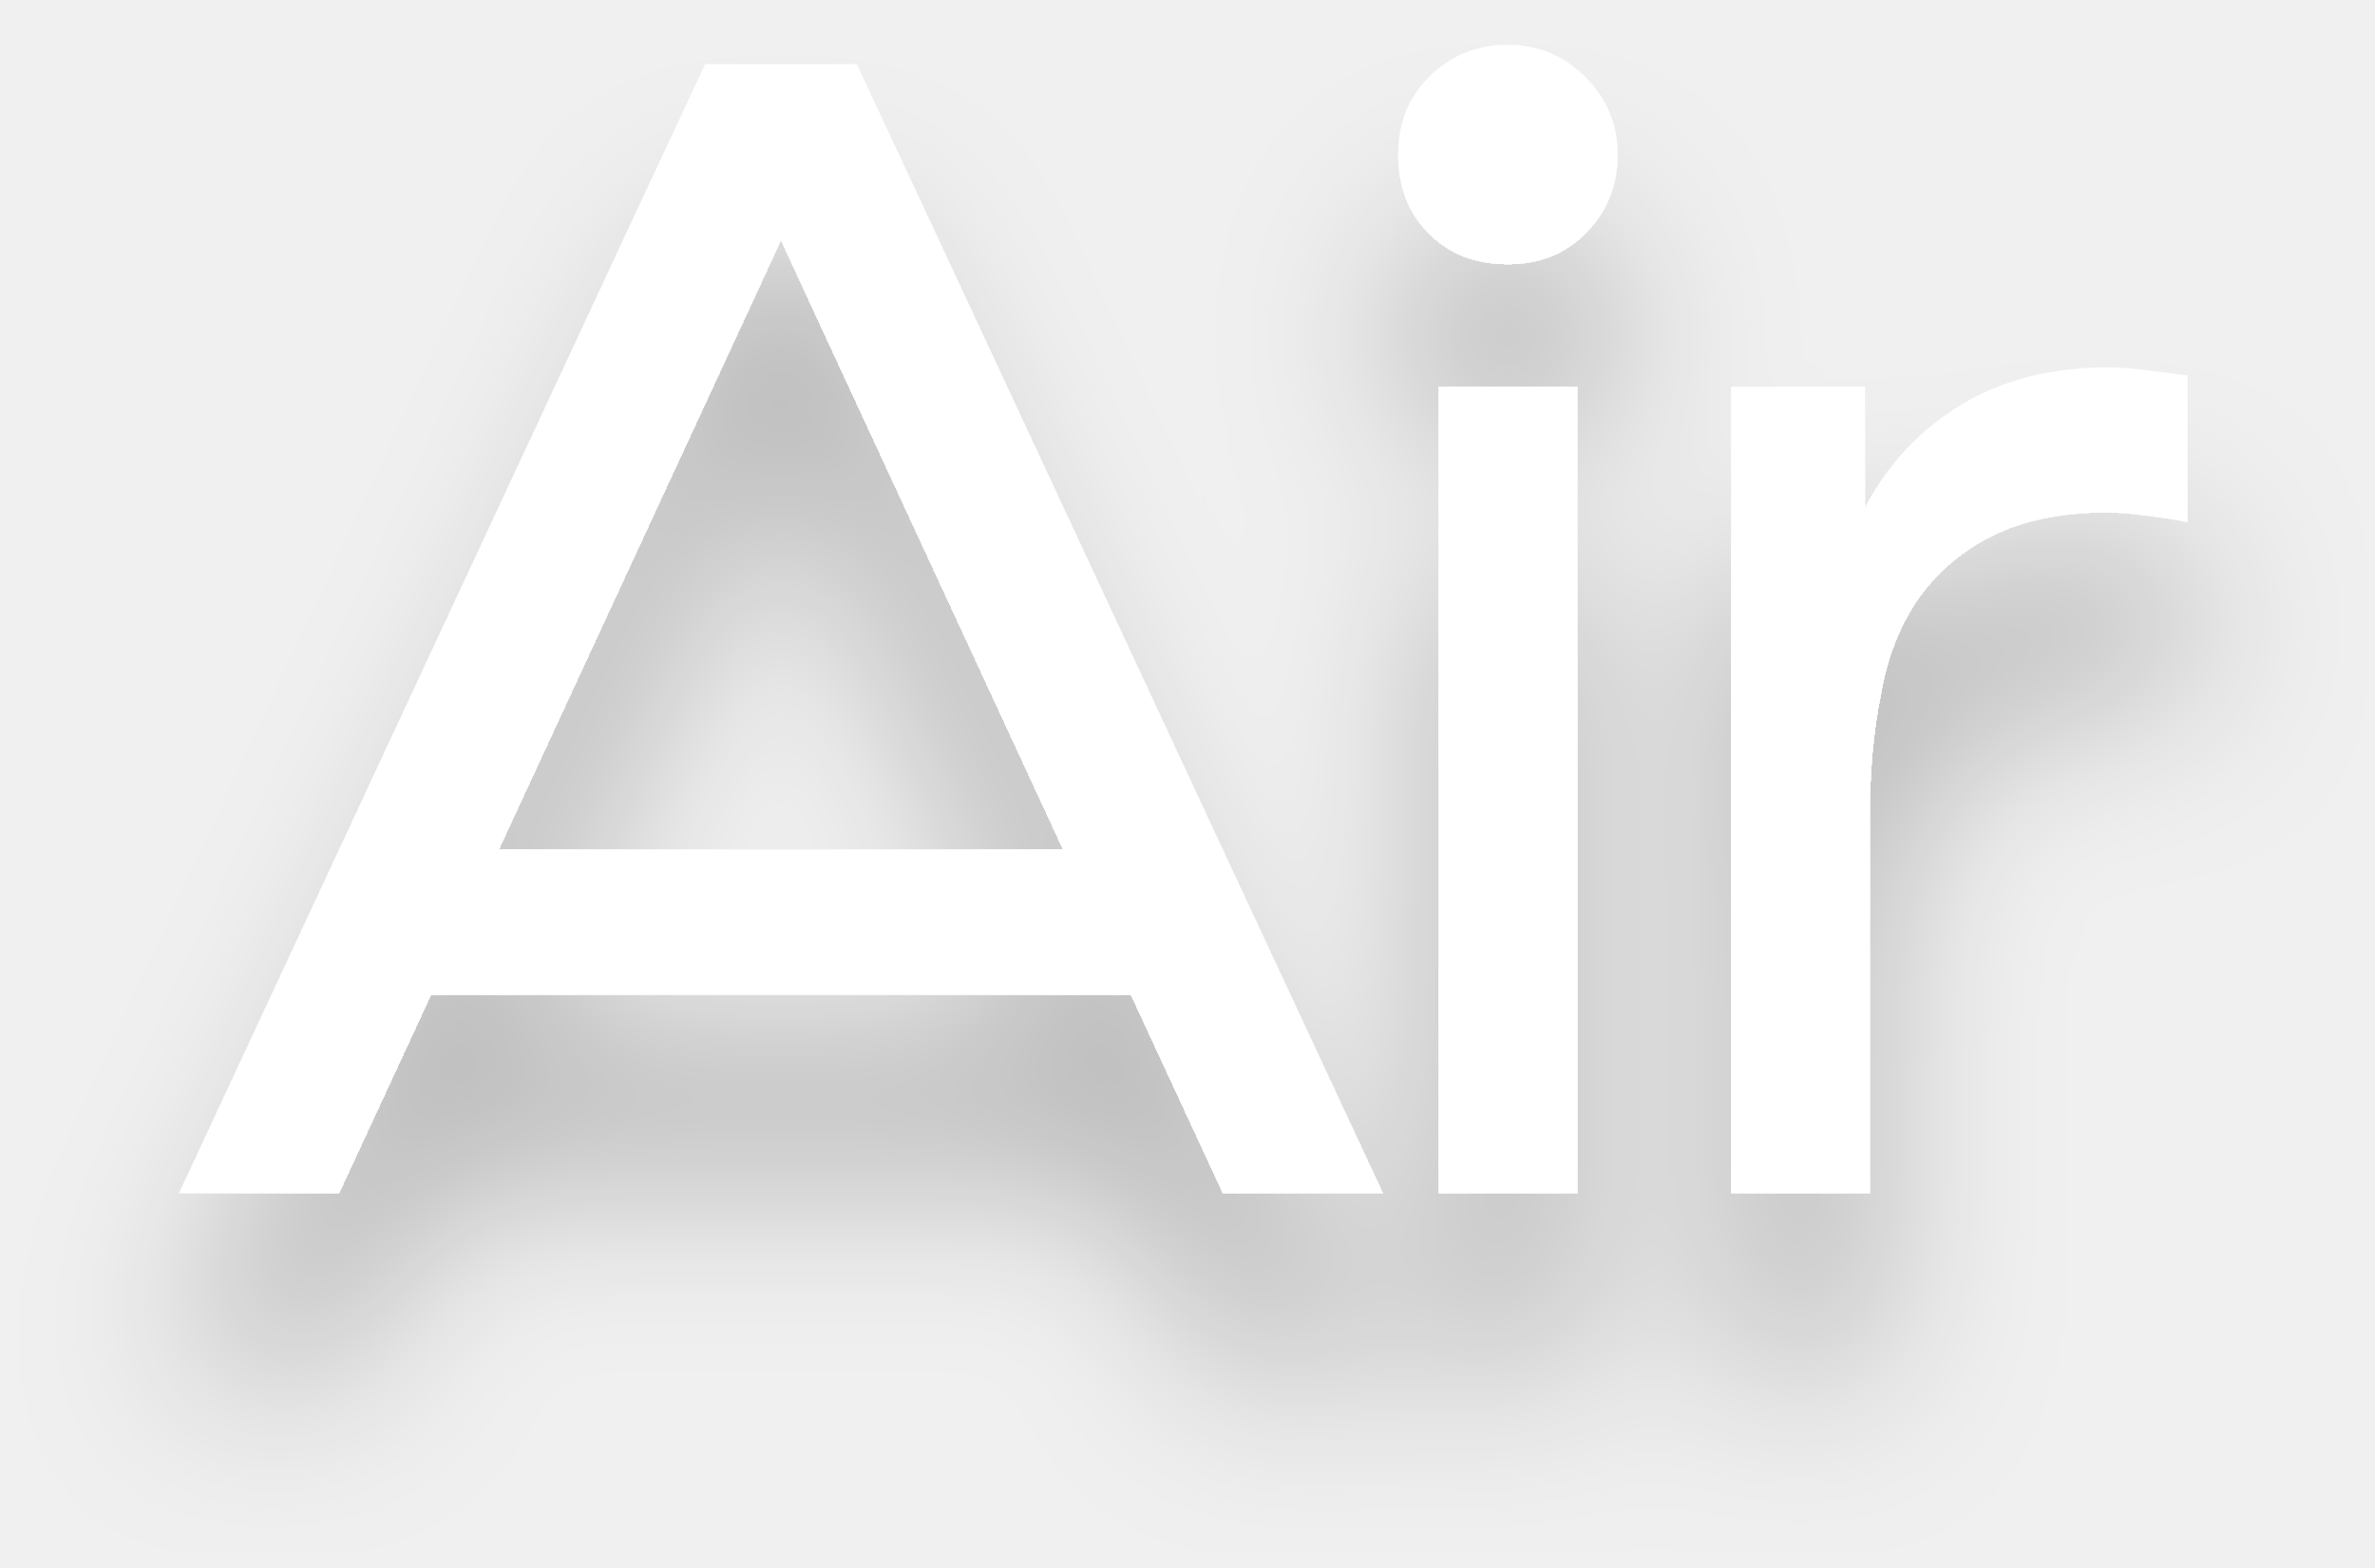
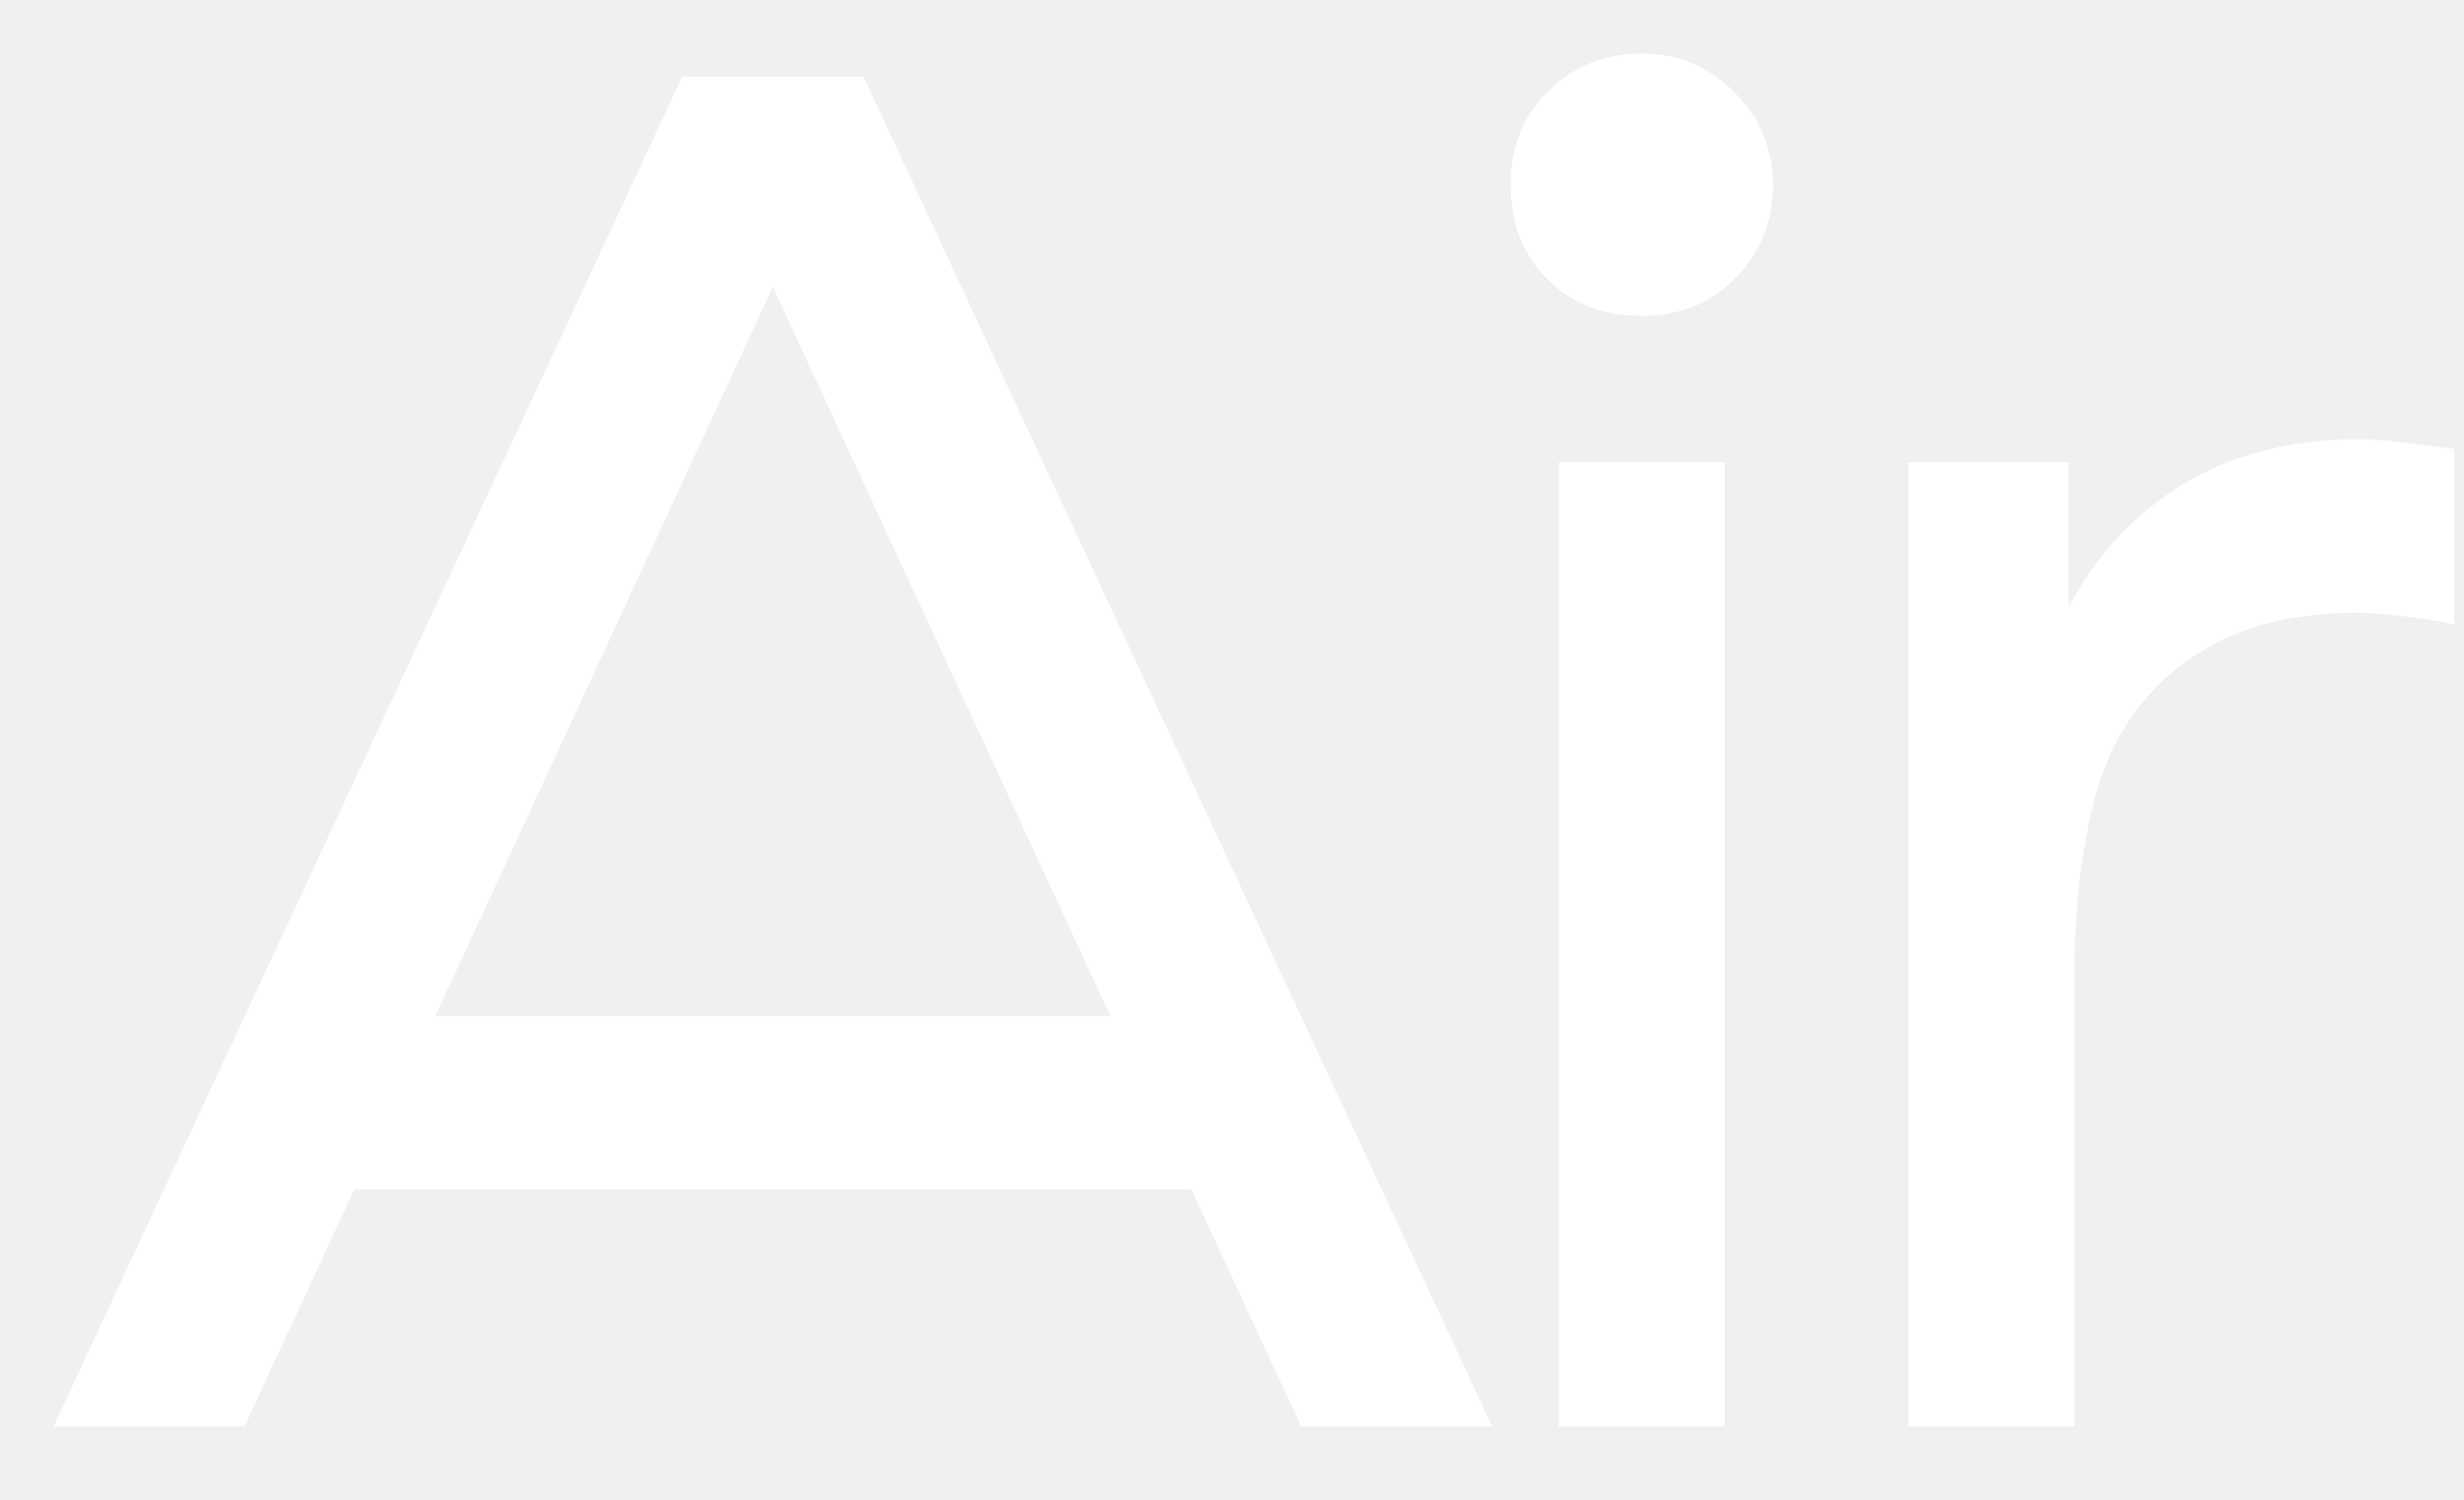
- <svg xmlns="http://www.w3.org/2000/svg" width="53" height="35" viewBox="0 0 53 35" fill="none">
-   <g filter="url(#filter0_d_22904_1308)">
-     <path d="M11.128 18.964L17.428 5.356L23.728 18.964H11.128ZM25.24 22.204L27.292 26.632H30.856L19.12 1.432H15.736L4 26.632H7.564L9.616 22.204H25.24Z" fill="white" />
-     <path d="M31.203 3.448C31.203 4.168 31.419 4.744 31.887 5.212C32.355 5.68 32.931 5.896 33.651 5.896C34.334 5.896 34.91 5.68 35.379 5.212C35.846 4.744 36.099 4.168 36.099 3.448C36.099 2.764 35.846 2.188 35.379 1.72C34.91 1.252 34.334 1 33.651 1C32.931 1 32.355 1.252 31.887 1.72C31.419 2.188 31.203 2.764 31.203 3.448ZM35.199 8.632H32.102V26.632H35.199V8.632Z" fill="white" />
-     <path d="M41.618 11.332V8.632H38.63V26.632H41.726V18.244C41.726 17.236 41.798 16.336 41.978 15.472C42.122 14.644 42.41 13.924 42.842 13.312C43.274 12.736 43.814 12.268 44.498 11.944C45.146 11.62 46.01 11.44 47.018 11.44C47.342 11.44 47.63 11.476 47.918 11.512C48.206 11.548 48.494 11.584 48.818 11.656V8.38C48.53 8.344 48.242 8.308 47.954 8.272C47.666 8.236 47.342 8.2 47.054 8.2C45.758 8.2 44.678 8.488 43.778 9.028C42.878 9.568 42.158 10.324 41.618 11.332Z" fill="white" />
-   </g>
-   <defs>
-     <filter id="filter0_d_22904_1308" x="0" y="1" width="52.816" height="33.633" filterUnits="userSpaceOnUse" color-interpolation-filters="sRGB">
-       <feFlood flood-opacity="0" result="BackgroundImageFix" />
-       <feColorMatrix in="SourceAlpha" type="matrix" values="0 0 0 0 0 0 0 0 0 0 0 0 0 0 0 0 0 0 127 0" result="hardAlpha" />
-       <feOffset dy="4" />
-       <feGaussianBlur stdDeviation="2" />
-       <feComposite in2="hardAlpha" operator="out" />
-       <feColorMatrix type="matrix" values="0 0 0 0 0 0 0 0 0 0 0 0 0 0 0 0 0 0 0.25 0" />
-       <feBlend mode="normal" in2="BackgroundImageFix" result="effect1_dropShadow_22904_1308" />
-       <feBlend mode="normal" in="SourceGraphic" in2="effect1_dropShadow_22904_1308" result="shape" />
-     </filter>
-   </defs>
+ <svg xmlns="http://www.w3.org/2000/svg" width="46" height="28" viewBox="0 0 46 28" fill="none">
+   <path d="M8.128 18.964L14.428 5.356L20.728 18.964H8.128ZM22.24 22.204L24.292 26.632H27.856L16.12 1.432H12.736L1 26.632H4.564L6.616 22.204H22.24Z" fill="white" />
+   <path d="M28.203 3.448C28.203 4.168 28.419 4.744 28.887 5.212C29.355 5.68 29.93 5.896 30.651 5.896C31.334 5.896 31.91 5.68 32.379 5.212C32.846 4.744 33.099 4.168 33.099 3.448C33.099 2.764 32.846 2.188 32.379 1.72C31.91 1.252 31.334 1 30.651 1C29.93 1 29.355 1.252 28.887 1.72C28.419 2.188 28.203 2.764 28.203 3.448ZM32.199 8.632H29.102V26.632H32.199V8.632Z" fill="white" />
+   <path d="M38.618 11.332V8.632H35.63V26.632H38.726V18.244C38.726 17.236 38.798 16.336 38.978 15.472C39.122 14.644 39.41 13.924 39.842 13.312C40.274 12.736 40.814 12.268 41.498 11.944C42.146 11.62 43.01 11.44 44.018 11.44C44.342 11.44 44.63 11.476 44.918 11.512C45.206 11.548 45.494 11.584 45.818 11.656V8.38C45.53 8.344 45.242 8.308 44.954 8.272C44.666 8.236 44.342 8.2 44.054 8.2C42.758 8.2 41.678 8.488 40.778 9.028C39.878 9.568 39.158 10.324 38.618 11.332Z" fill="white" />
</svg>
